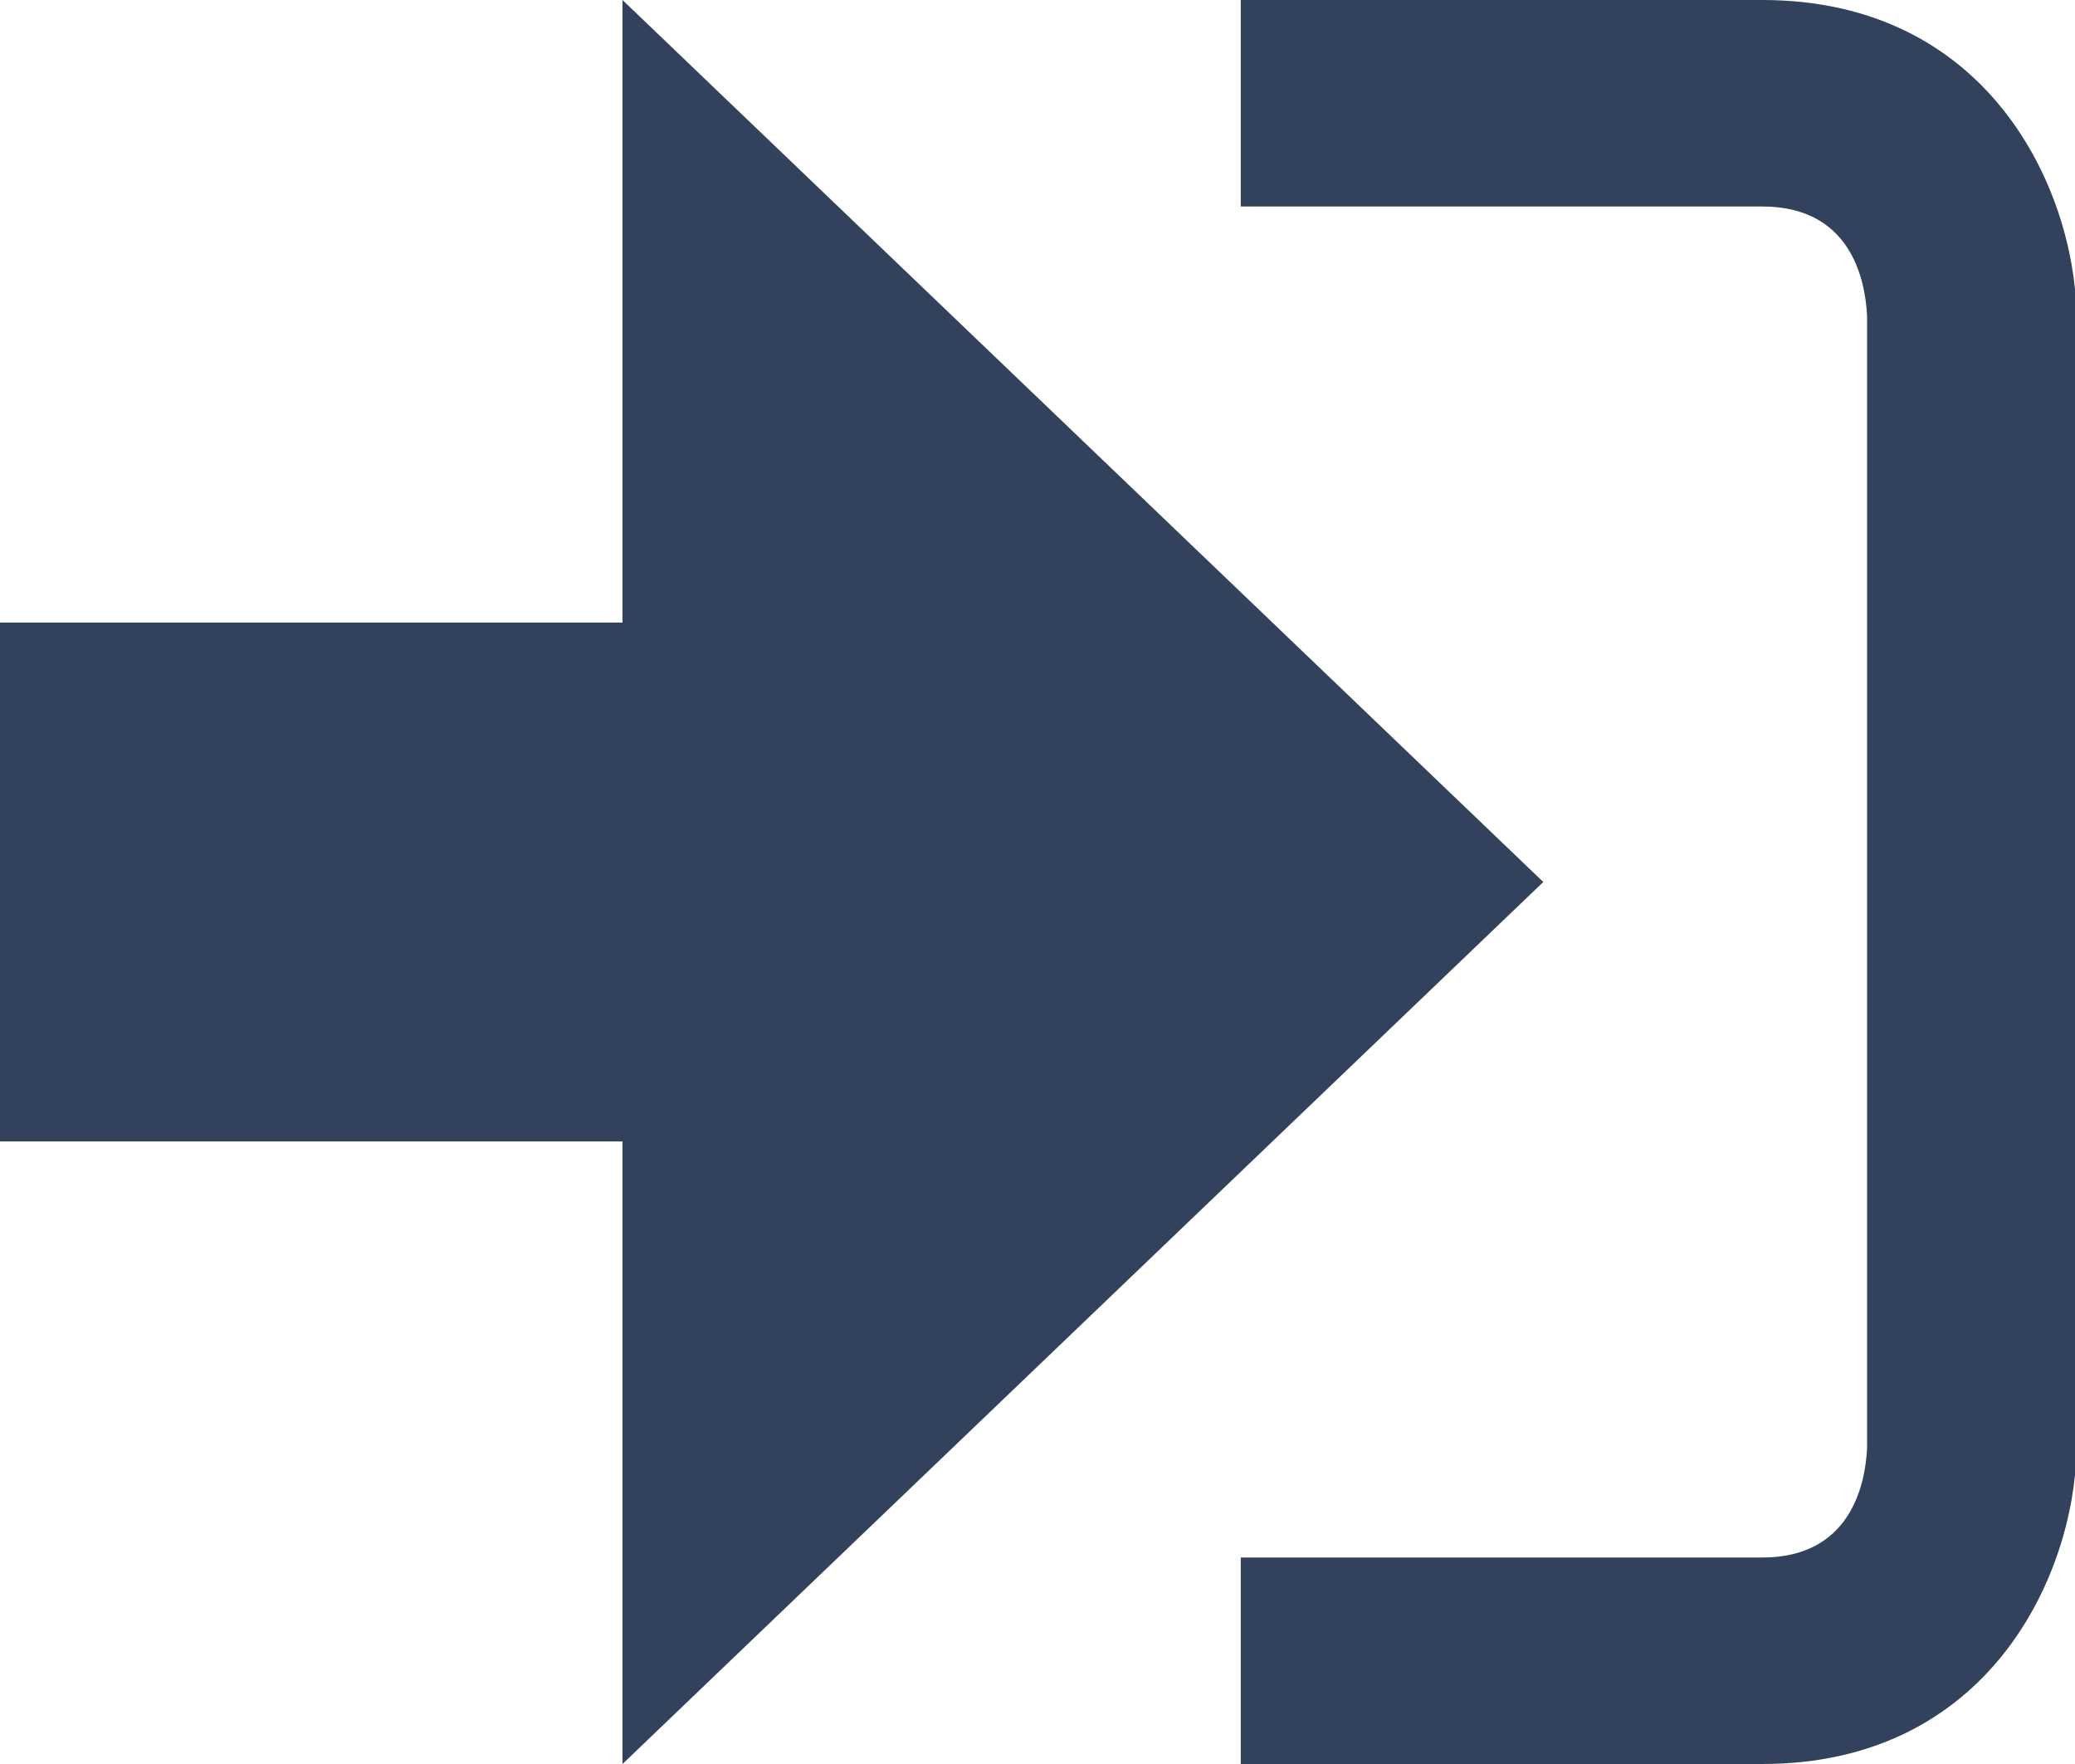
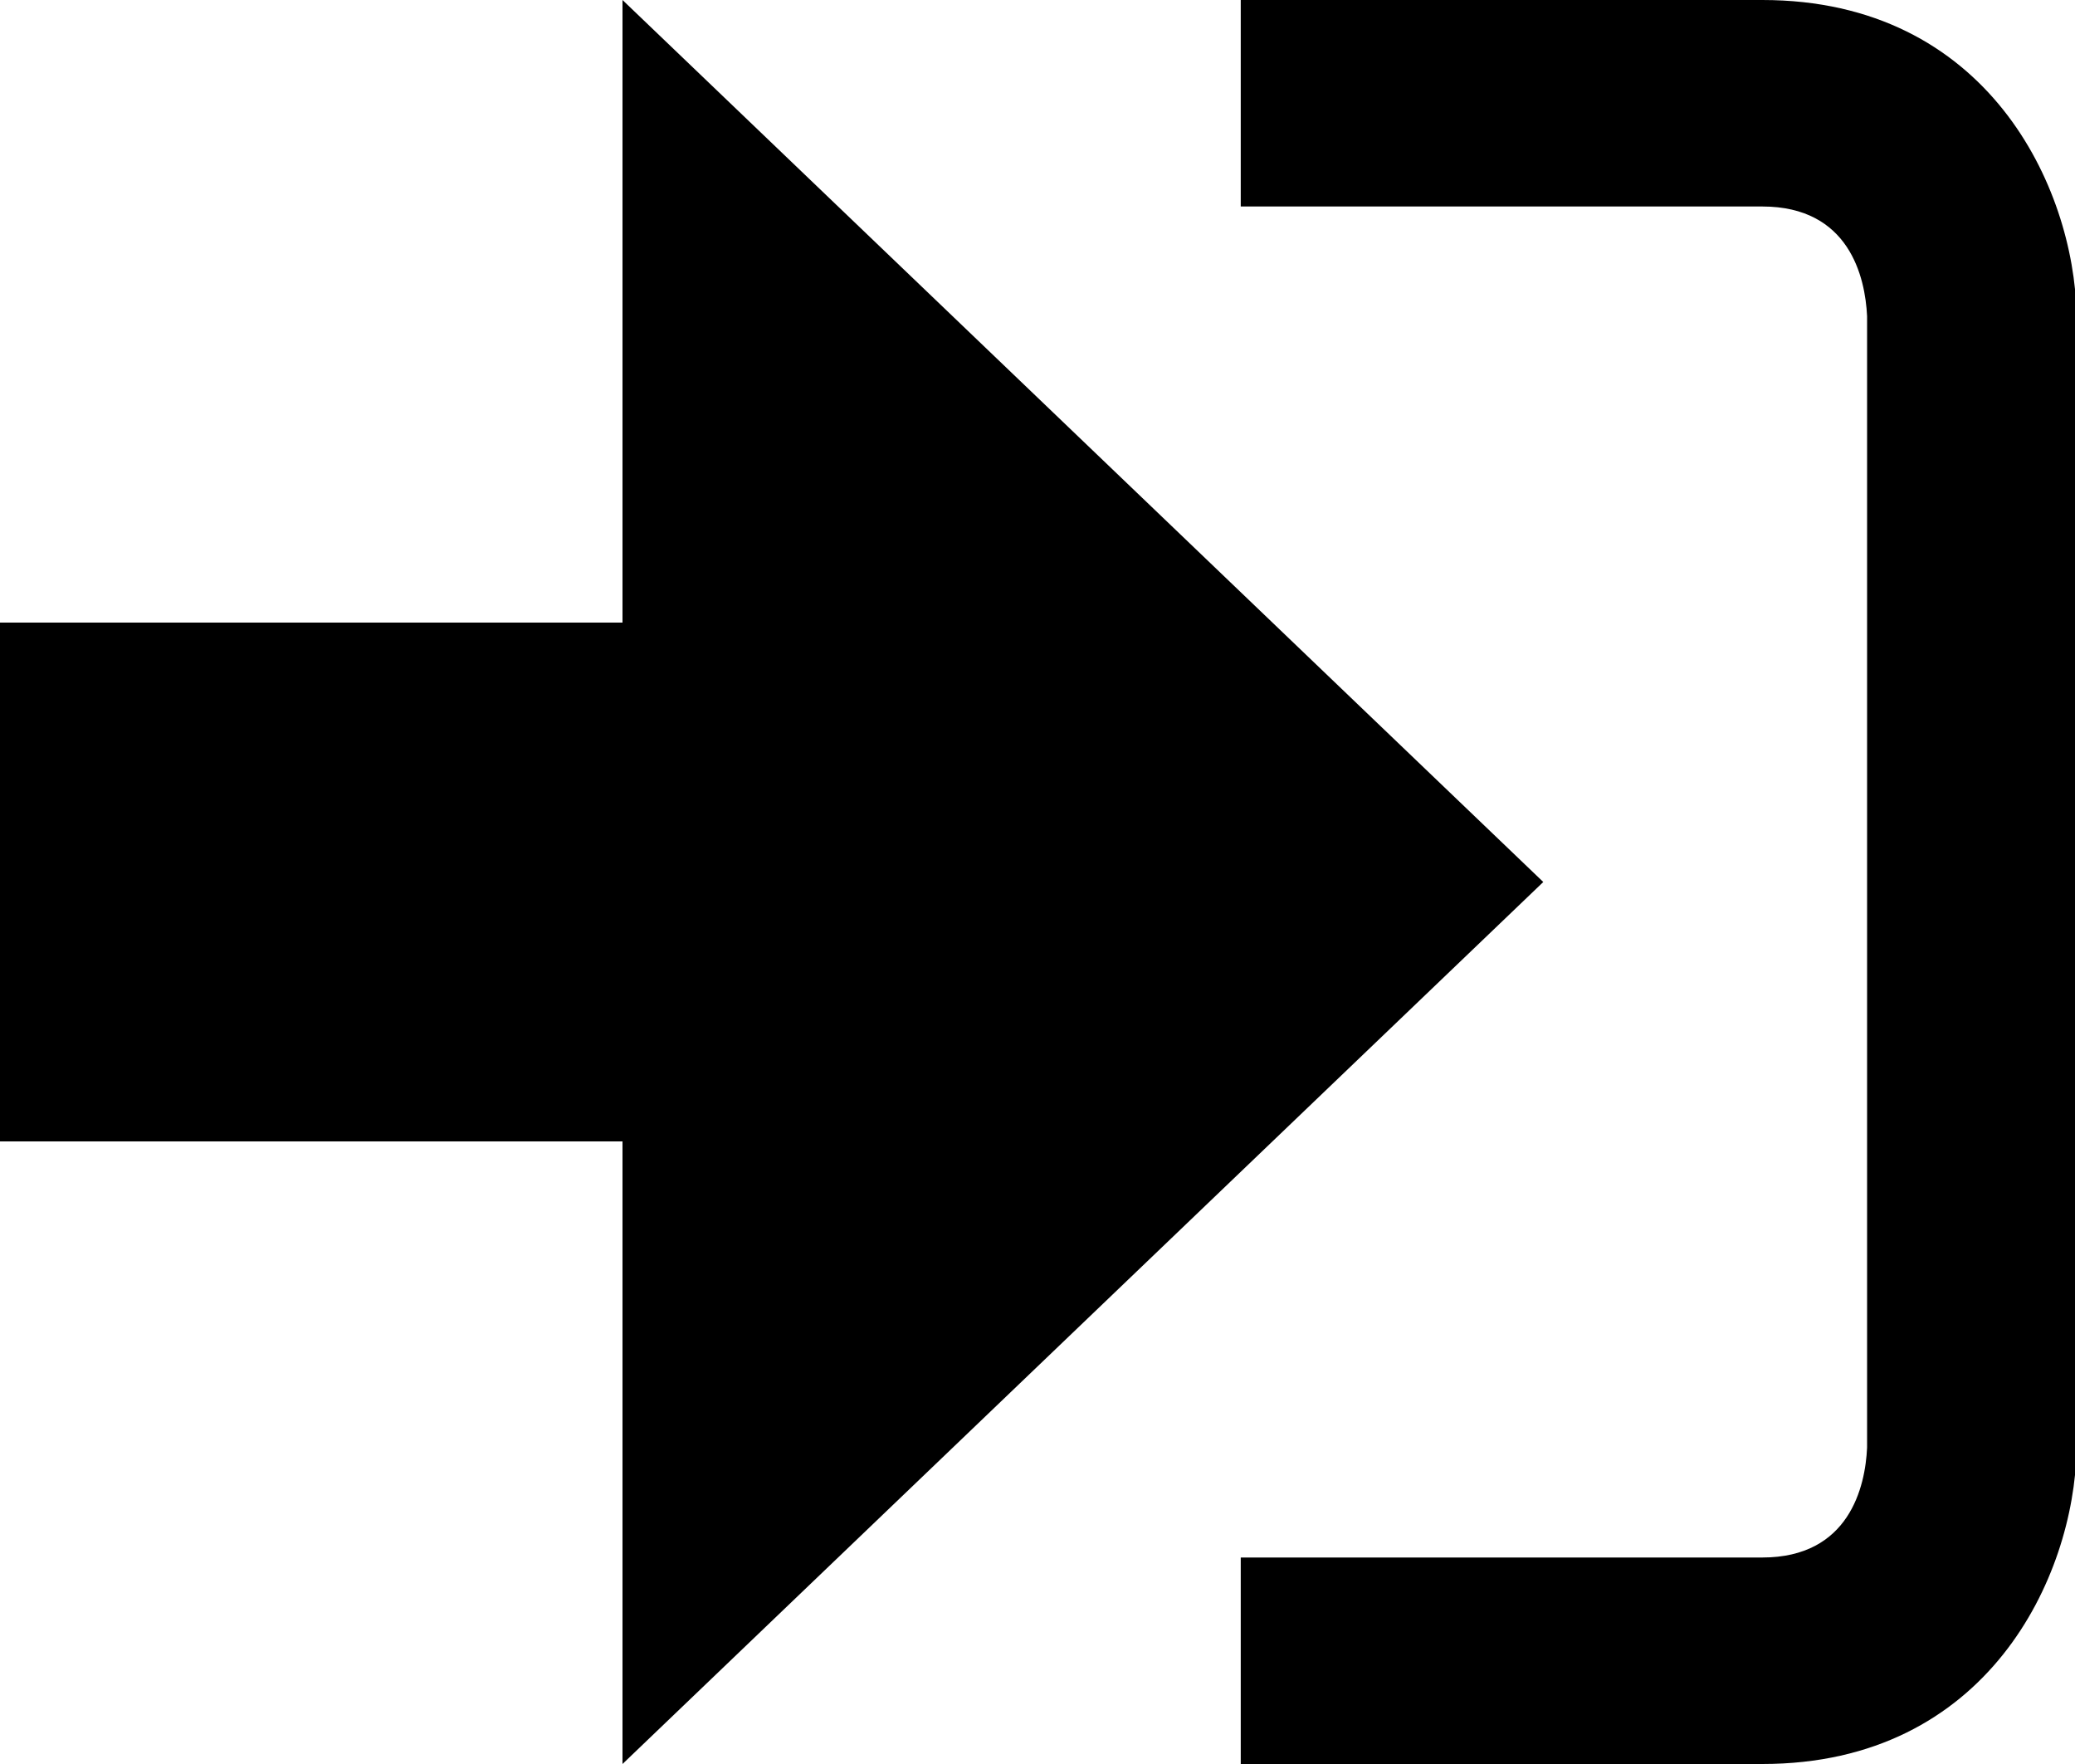
<svg xmlns="http://www.w3.org/2000/svg" width="20" height="17" viewBox="0 0 20 17">
-   <path fill="#32425C" d="M14.875 8.5L6 0v6H0v5h6v6z" />
-   <path fill="#32425C" d="M16.986 15.01h-5.027V17h5.027c2.178 0 3.004-1.81 3.029-3.026V3.028C19.99 1.811 19.164 0 16.986 0h-5.027v1.99h5.027c.839 0 .992.681 1.01 1.057v10.904c-.017.376-.171 1.059-1.01 1.059z" />
+   <path d="M14.875 8.5L6 0v6H0v5h6v6z" />
+   <path d="M16.986 15.01h-5.027V17h5.027c2.178 0 3.004-1.81 3.029-3.026V3.028C19.99 1.811 19.164 0 16.986 0h-5.027v1.99h5.027c.839 0 .992.681 1.01 1.057v10.904c-.017.376-.171 1.059-1.01 1.059z" />
</svg>
